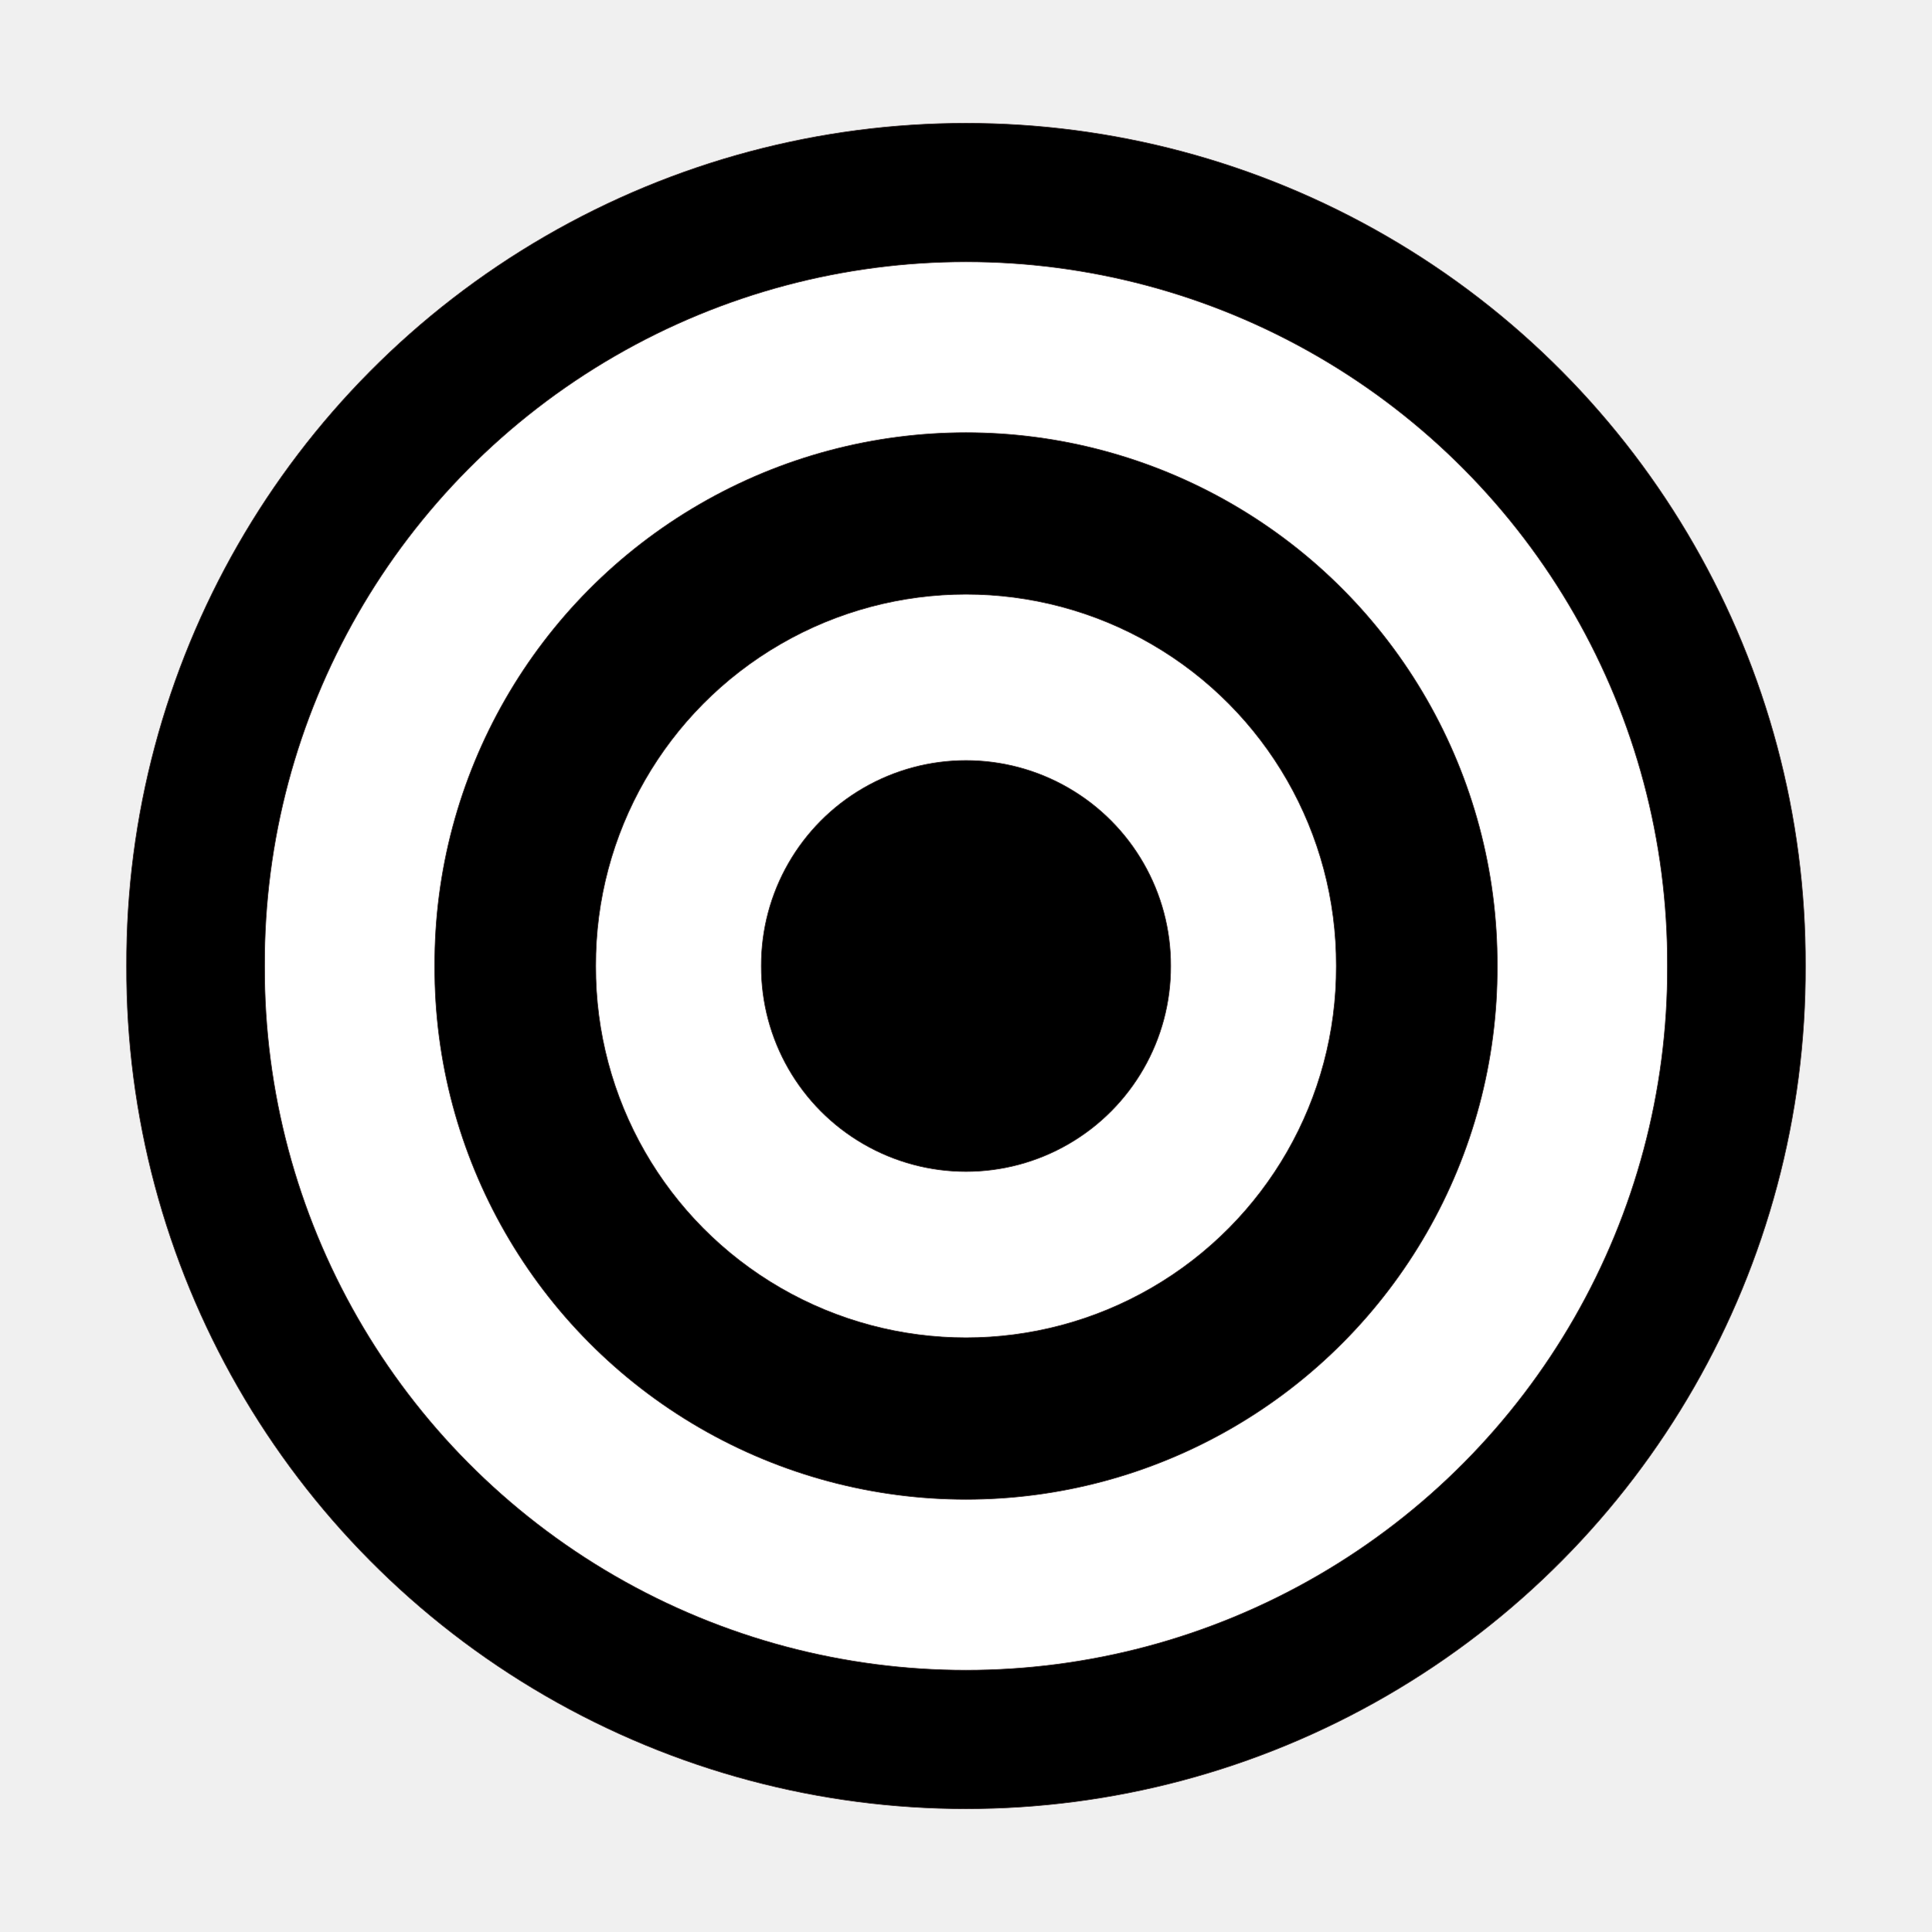
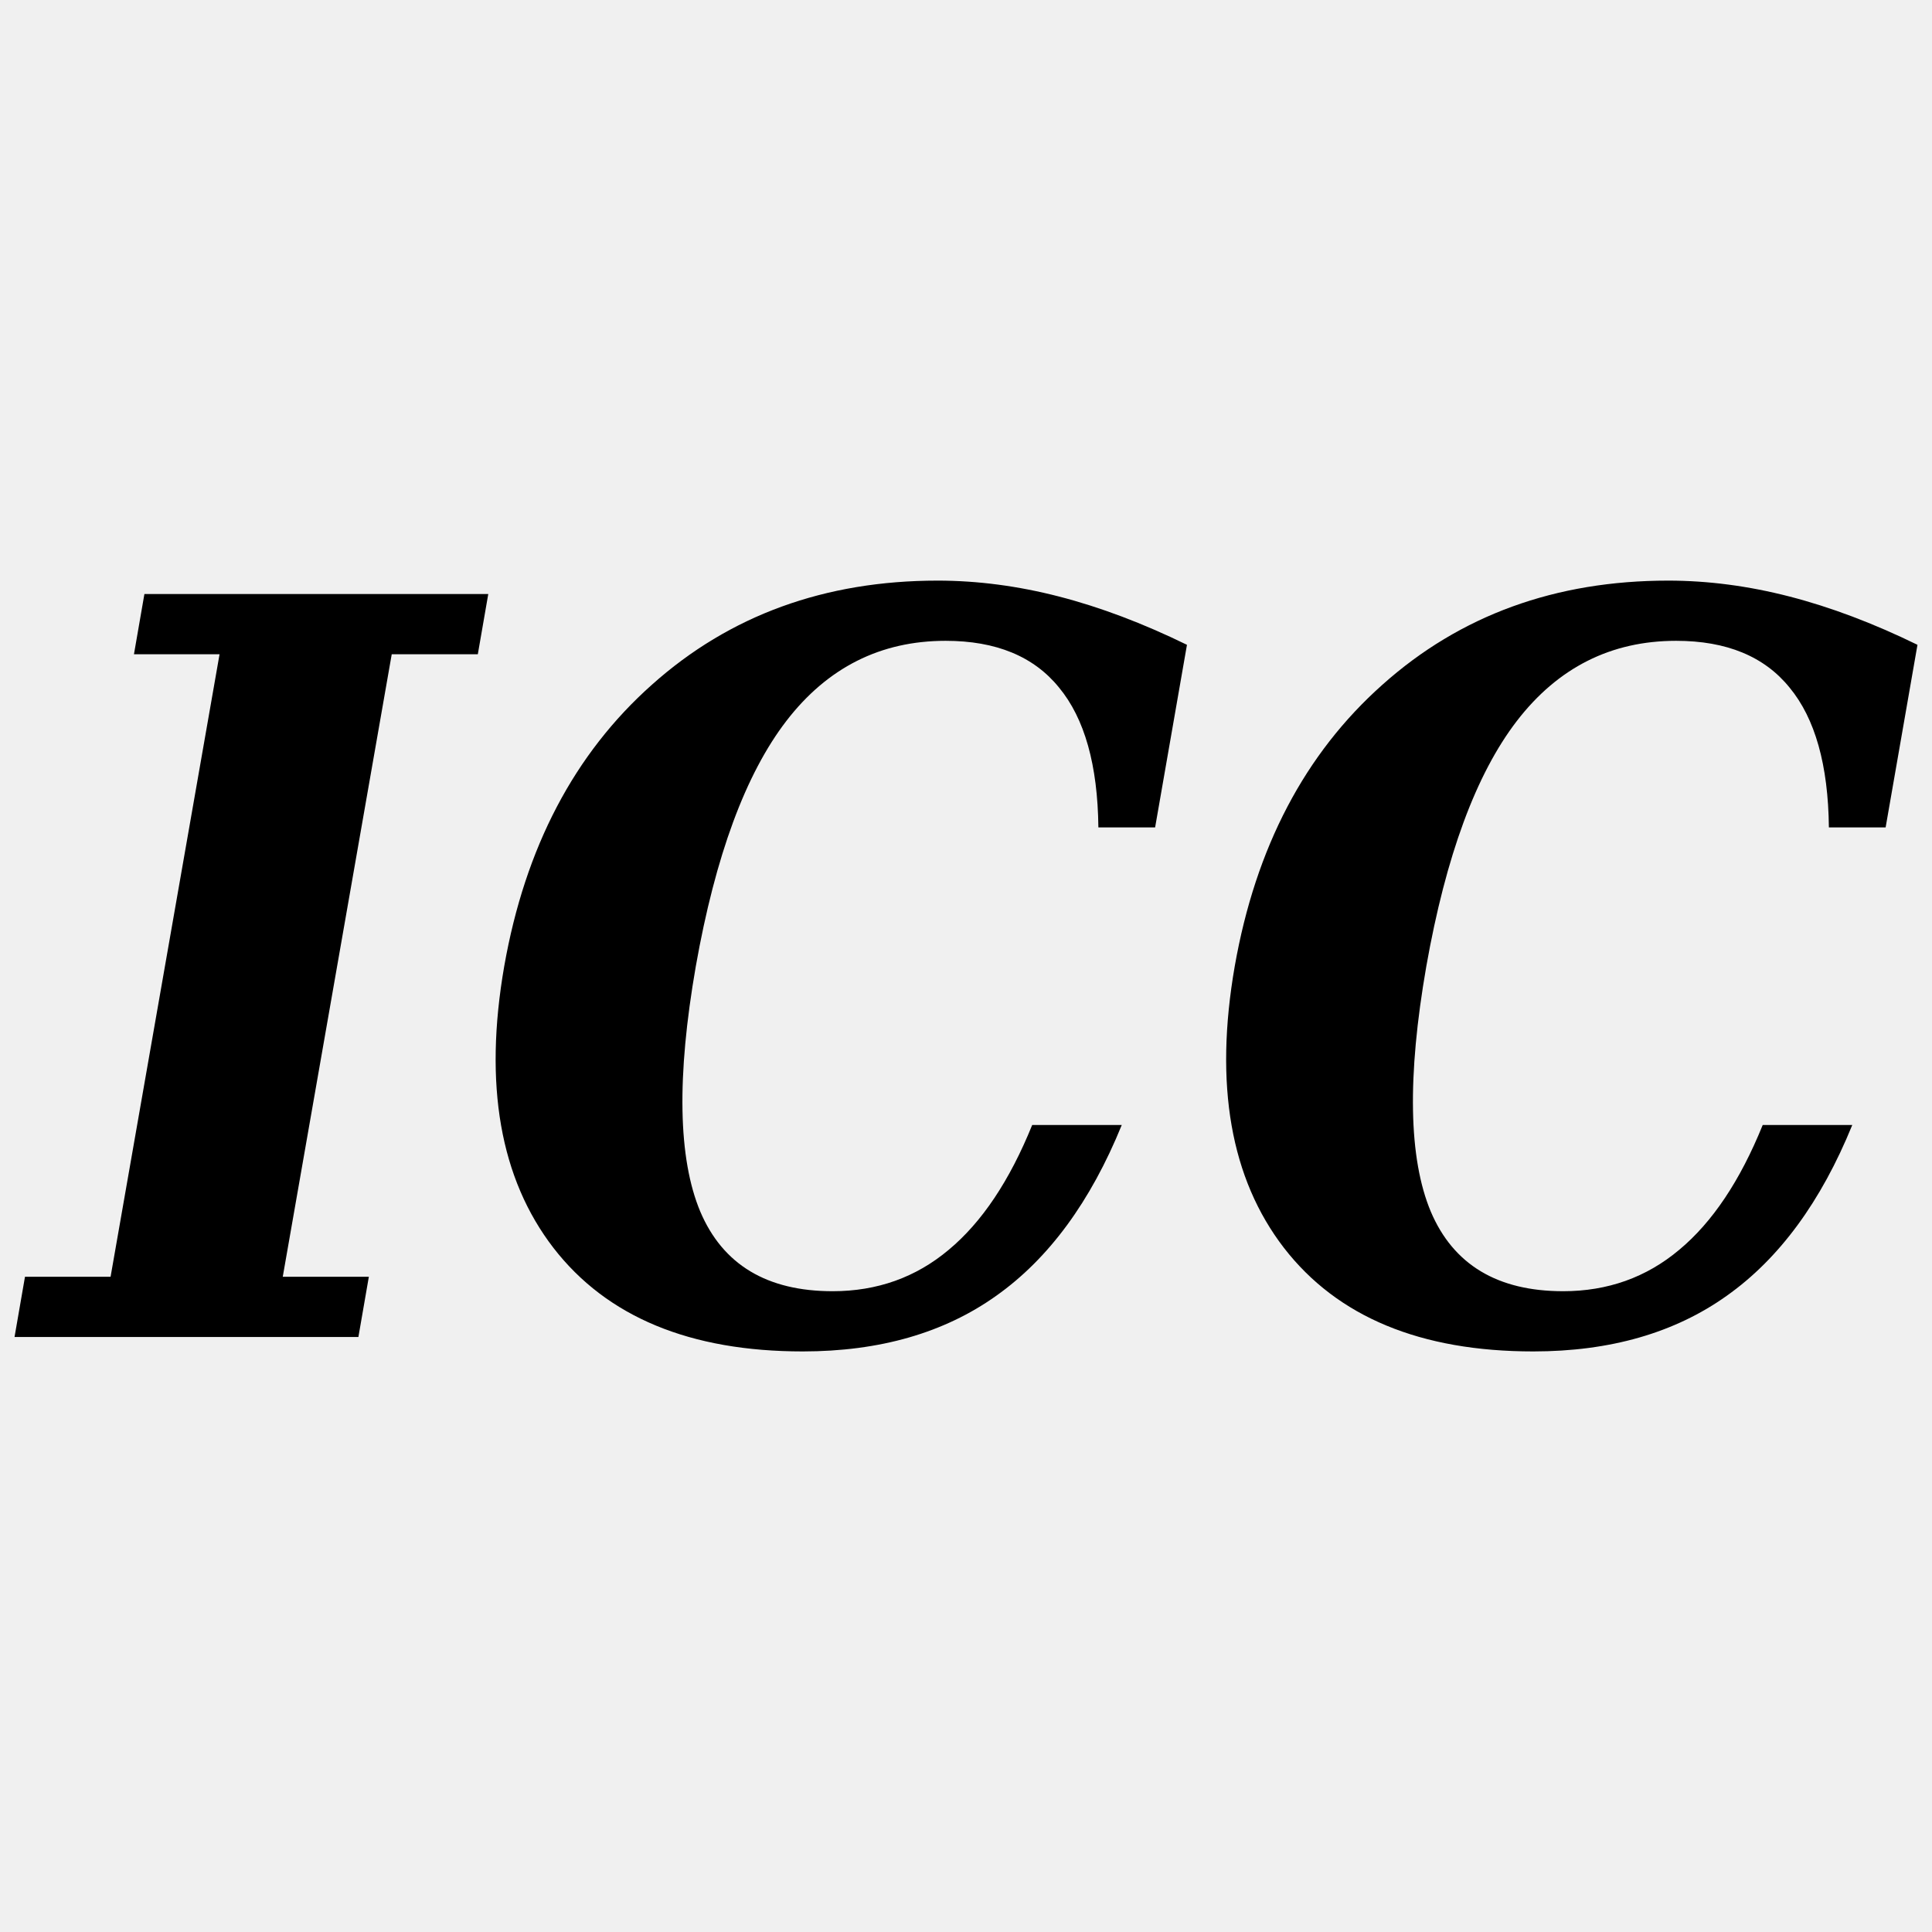
<svg xmlns="http://www.w3.org/2000/svg" version="1.1" width="300" height="300" id="svg2">
  <defs id="defs4">
    <linearGradient id="linearGradient3759">
      <stop id="stop3761" style="stop-color:#000000;stop-opacity:1" offset="0" />
    </linearGradient>
  </defs>
-   <g transform="translate(0,-752.3622)" id="layer1">
-     <path d="m 196.429,132.5 a 63.929,63.929 0 1 1 -127.857,0 63.929,63.929 0 1 1 127.857,0 z" transform="matrix(2.038903,0,0,2.038903,-120.1547,632.2075)" id="path2985" style="color:#000000;fill:#000000;fill-opacity:1;fill-rule:evenodd;stroke:#322525;stroke-width:0.049;stroke-linecap:butt;stroke-linejoin:round;stroke-miterlimit:4;stroke-opacity:1;stroke-dasharray:none;stroke-dashoffset:0;marker:none;visibility:visible;display:inline;overflow:visible;enable-background:accumulate" />
-     <path d="m 196.429,132.5 a 63.929,63.929 0 1 1 -127.857,0 63.929,63.929 0 1 1 127.857,0 z" transform="matrix(1.70374,0,0,1.70374,-75.7455,676.6167)" id="path3757" style="color:#000000;fill:#ffffff;fill-opacity:1;fill-rule:evenodd;stroke:#322525;stroke-width:0.059;stroke-linecap:butt;stroke-linejoin:round;stroke-miterlimit:4;stroke-opacity:1;stroke-dasharray:none;stroke-dashoffset:0;marker:none;visibility:visible;display:inline;overflow:visible;enable-background:accumulate" />
-     <path d="m 196.429,132.5 a 63.929,63.929 0 1 1 -127.857,0 63.929,63.929 0 1 1 127.857,0 z" transform="matrix(1.290379,0,0,1.290379,-20.97525,731.3869)" id="path3765" style="color:#000000;fill:#000000;fill-opacity:1;fill-rule:evenodd;stroke:#322525;stroke-width:0.077;stroke-linecap:butt;stroke-linejoin:round;stroke-miterlimit:4;stroke-opacity:1;stroke-dasharray:none;stroke-dashoffset:0;marker:none;visibility:visible;display:inline;overflow:visible;enable-background:accumulate" />
-     <path d="m 196.429,132.5 a 63.929,63.929 0 1 1 -127.857,0 63.929,63.929 0 1 1 127.857,0 z" transform="matrix(0.8993813,0,0,0.8993813,30.83198,783.1942)" id="path3767" style="color:#000000;fill:#ffffff;fill-opacity:1;fill-rule:evenodd;stroke:#322525;stroke-width:0.111;stroke-linecap:butt;stroke-linejoin:round;stroke-miterlimit:4;stroke-opacity:1;stroke-dasharray:none;stroke-dashoffset:0;marker:none;visibility:visible;display:inline;overflow:visible;enable-background:accumulate" />
-     <path d="m 196.429,132.5 a 63.929,63.929 0 1 1 -127.857,0 63.929,63.929 0 1 1 127.857,0 z" transform="matrix(0.4971966,0,0,0.4971966,84.12144,836.4836)" id="path3771" style="color:#000000;fill:#000000;fill-opacity:1;fill-rule:evenodd;stroke:#322525;stroke-width:0.201;stroke-linecap:butt;stroke-linejoin:round;stroke-miterlimit:4;stroke-opacity:1;stroke-dasharray:none;stroke-dashoffset:0;marker:none;visibility:visible;display:inline;overflow:visible;enable-background:accumulate" />
+   <g transform="matrix(2.197935,0,0,2.197935,-160.9477,-78.29597)" style="font-size:72px;font-style:italic;font-variant:normal;font-weight:bold;font-stretch:semi-condensed;text-align:center;line-height:100%;letter-spacing:0px;word-spacing:0px;writing-mode:lr-tb;text-anchor:middle;fill:#000000;fill-opacity:1;stroke:none;font-family:DejaVu Serif;-inkscape-font-specification:DejaVu Serif Bold Italic Semi-Condensed" id="flowRoot2990">
+     <path d="m 74.254,130.077 0.738,-4.254 6.047,0 7.699,-43.98 -6.047,0 0.738,-4.254 24.293,0 -0.738,4.254 -6.082,0 -7.699,43.98 6.082,0 -0.738,4.254 -24.293,0" id="path2999" />
+     <path d="m 152.477,115.101 c -2.203,5.414 -5.156,9.434 -8.859,12.059 -3.68,2.625 -8.238,3.937 -13.676,3.938 -7.969,-1e-5 -13.84,-2.438 -17.613,-7.312 -3.773,-4.898 -4.934,-11.531 -3.48,-19.898 1.477,-8.391 4.957,-15.023 10.441,-19.898 5.484,-4.898 12.211,-7.348 20.18,-7.348 2.812,5.3e-5 5.672,0.375 8.578,1.125 2.906,0.75 5.918,1.887 9.035,3.41 l -2.25,12.902 -4.008,0 c -0.047,-4.406 -0.973,-7.699 -2.777,-9.879 -1.781,-2.203 -4.453,-3.305 -8.016,-3.305 -4.594,4.9e-5 -8.344,1.887 -11.25,5.66 -2.883,3.75 -5.016,9.527 -6.398,17.332 -1.359,7.805 -1.254,13.582 0.316,17.332 1.594,3.75 4.711,5.625 9.352,5.625 3.141,0 5.871,-0.973 8.191,-2.918 2.344,-1.945 4.312,-4.887 5.906,-8.824 l 6.328,0" id="path3001" />
+     <path d="m 204.086,115.101 c -2.203,5.414 -5.156,9.434 -8.859,12.059 -3.68,2.625 -8.238,3.937 -13.676,3.938 -7.969,-1e-5 -13.84,-2.438 -17.613,-7.312 -3.773,-4.898 -4.934,-11.531 -3.48,-19.898 1.477,-8.391 4.957,-15.023 10.441,-19.898 5.484,-4.898 12.211,-7.348 20.18,-7.348 2.812,5.3e-5 5.672,0.375 8.578,1.125 2.906,0.75 5.918,1.887 9.035,3.41 l -2.25,12.902 -4.008,0 c -0.047,-4.406 -0.973,-7.699 -2.777,-9.879 -1.781,-2.203 -4.453,-3.305 -8.016,-3.305 -4.594,4.9e-5 -8.344,1.887 -11.25,5.66 -2.883,3.75 -5.016,9.527 -6.398,17.332 -1.359,7.805 -1.254,13.582 0.316,17.332 1.594,3.75 4.711,5.625 9.352,5.625 3.141,0 5.871,-0.973 8.191,-2.918 2.344,-1.945 4.312,-4.887 5.906,-8.824 l 6.328,0" id="path3003" />
  </g>
</svg>
